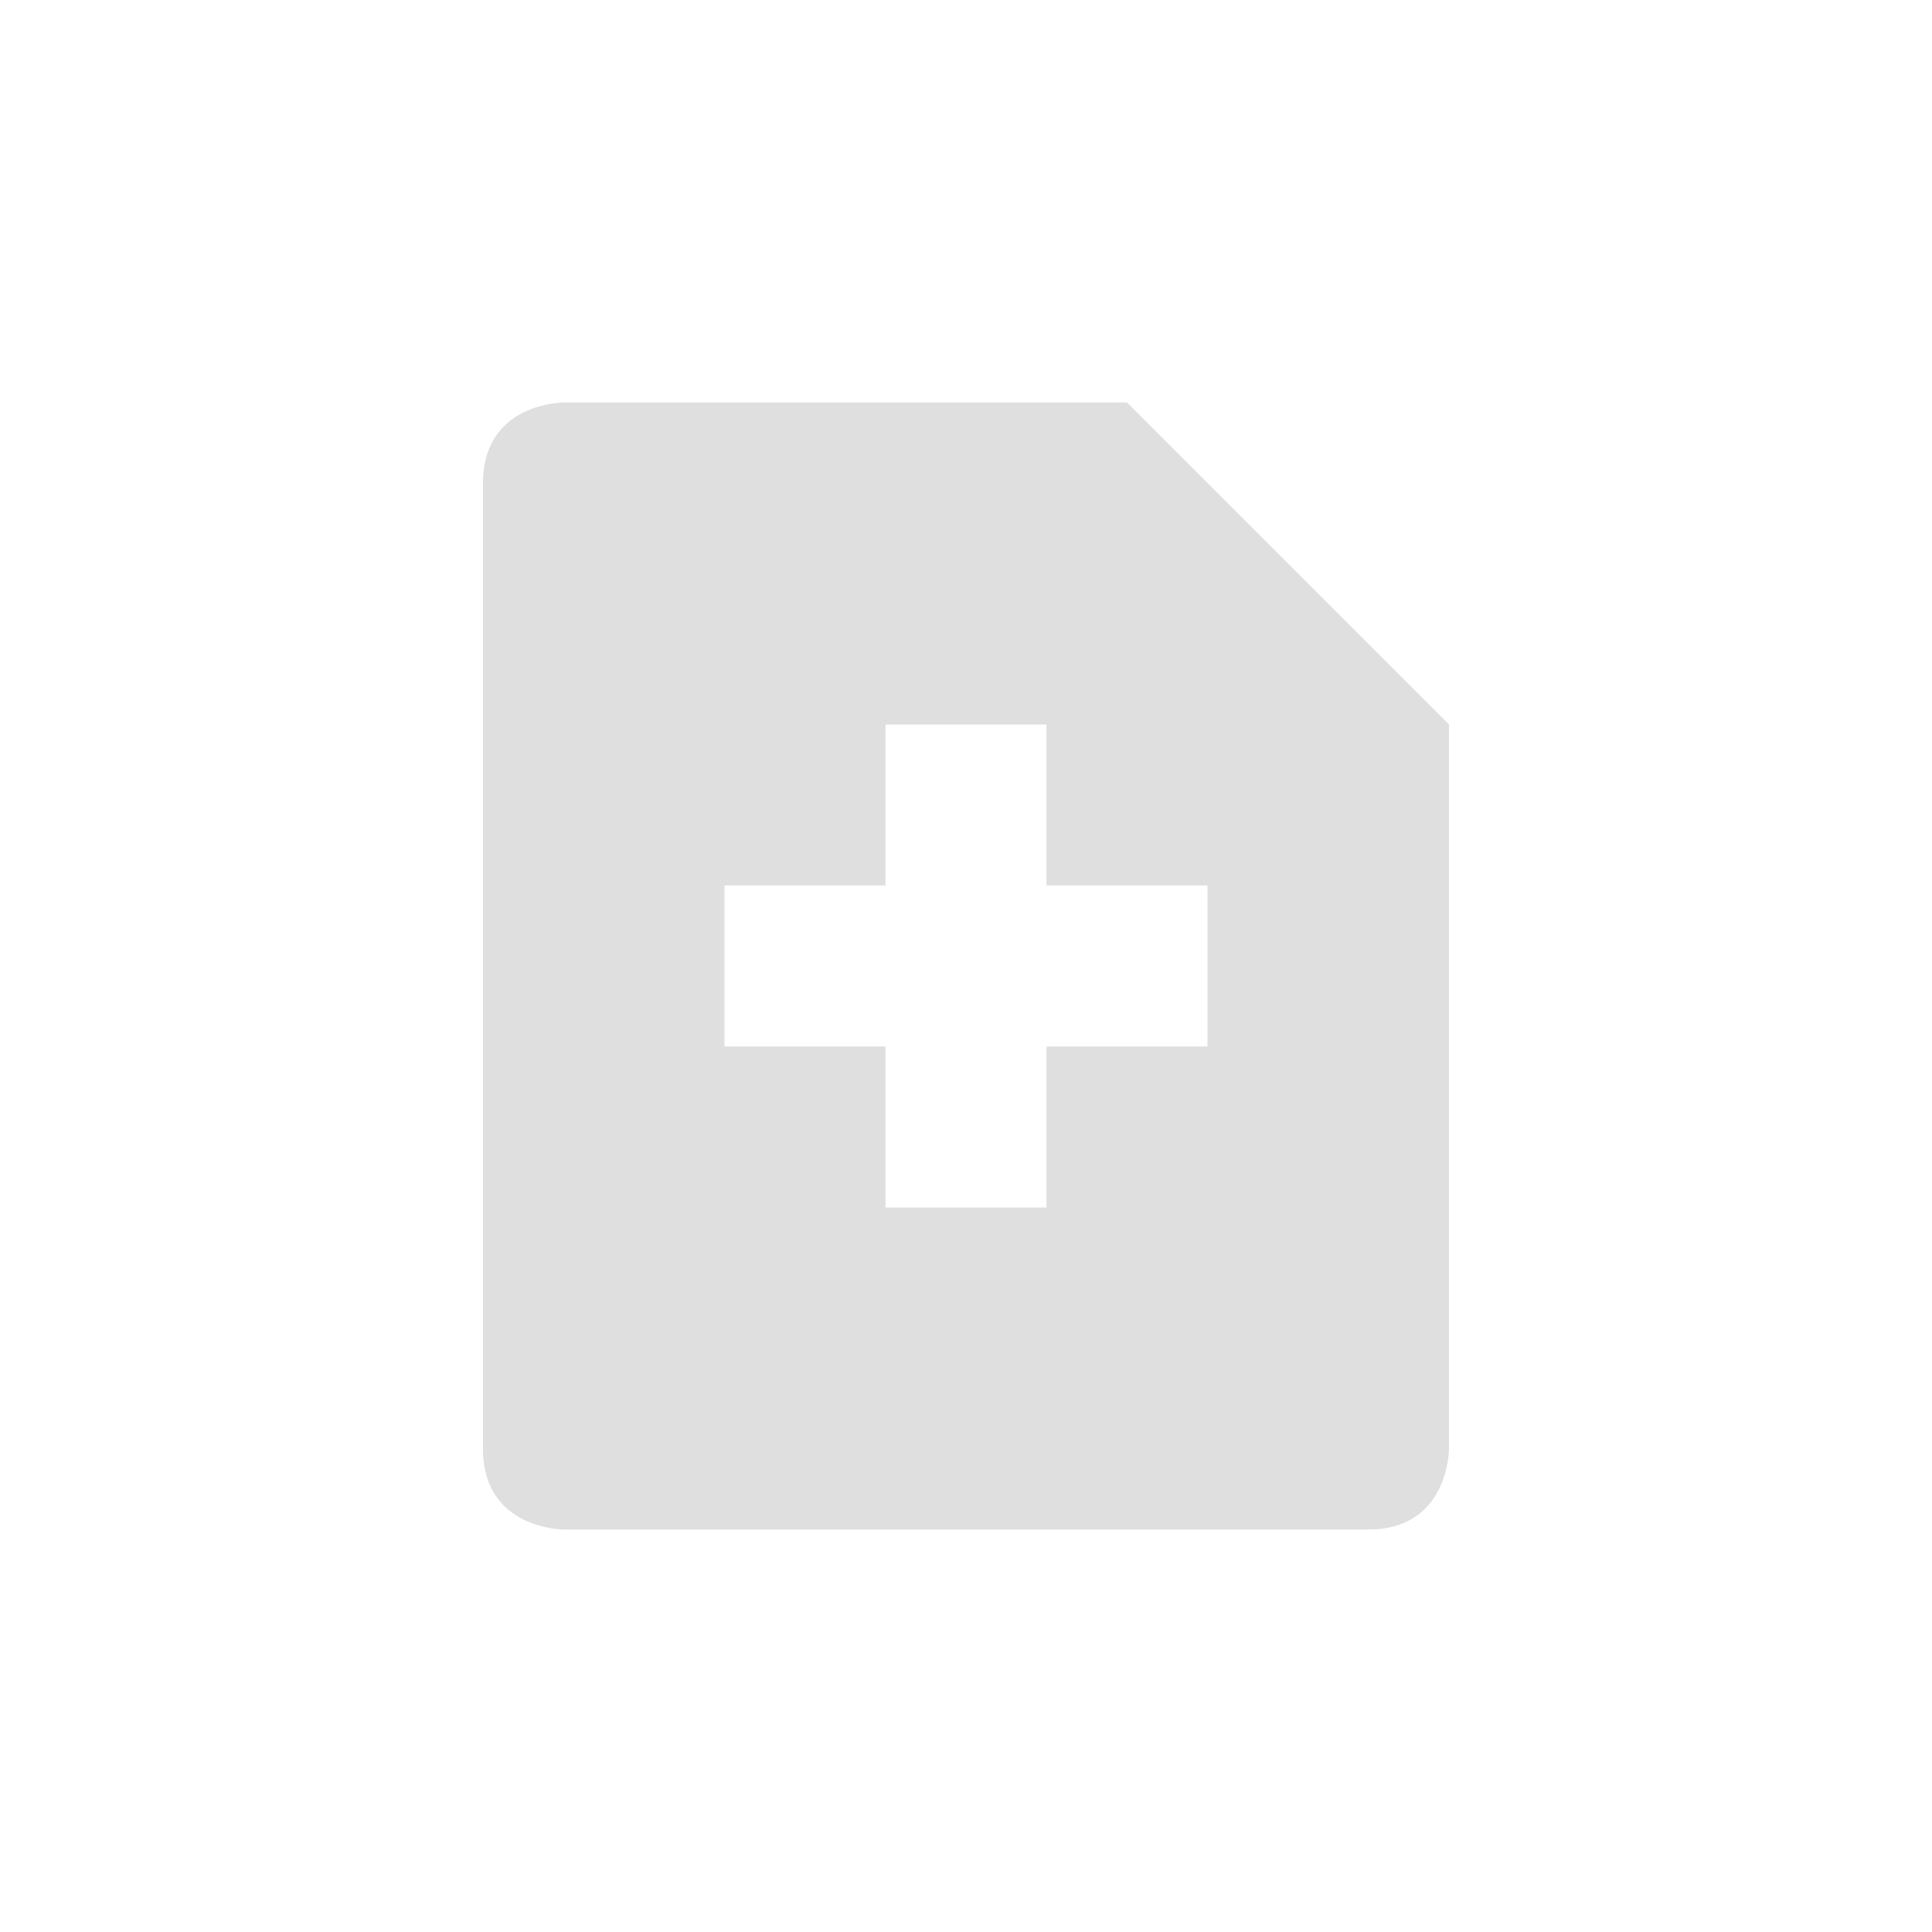
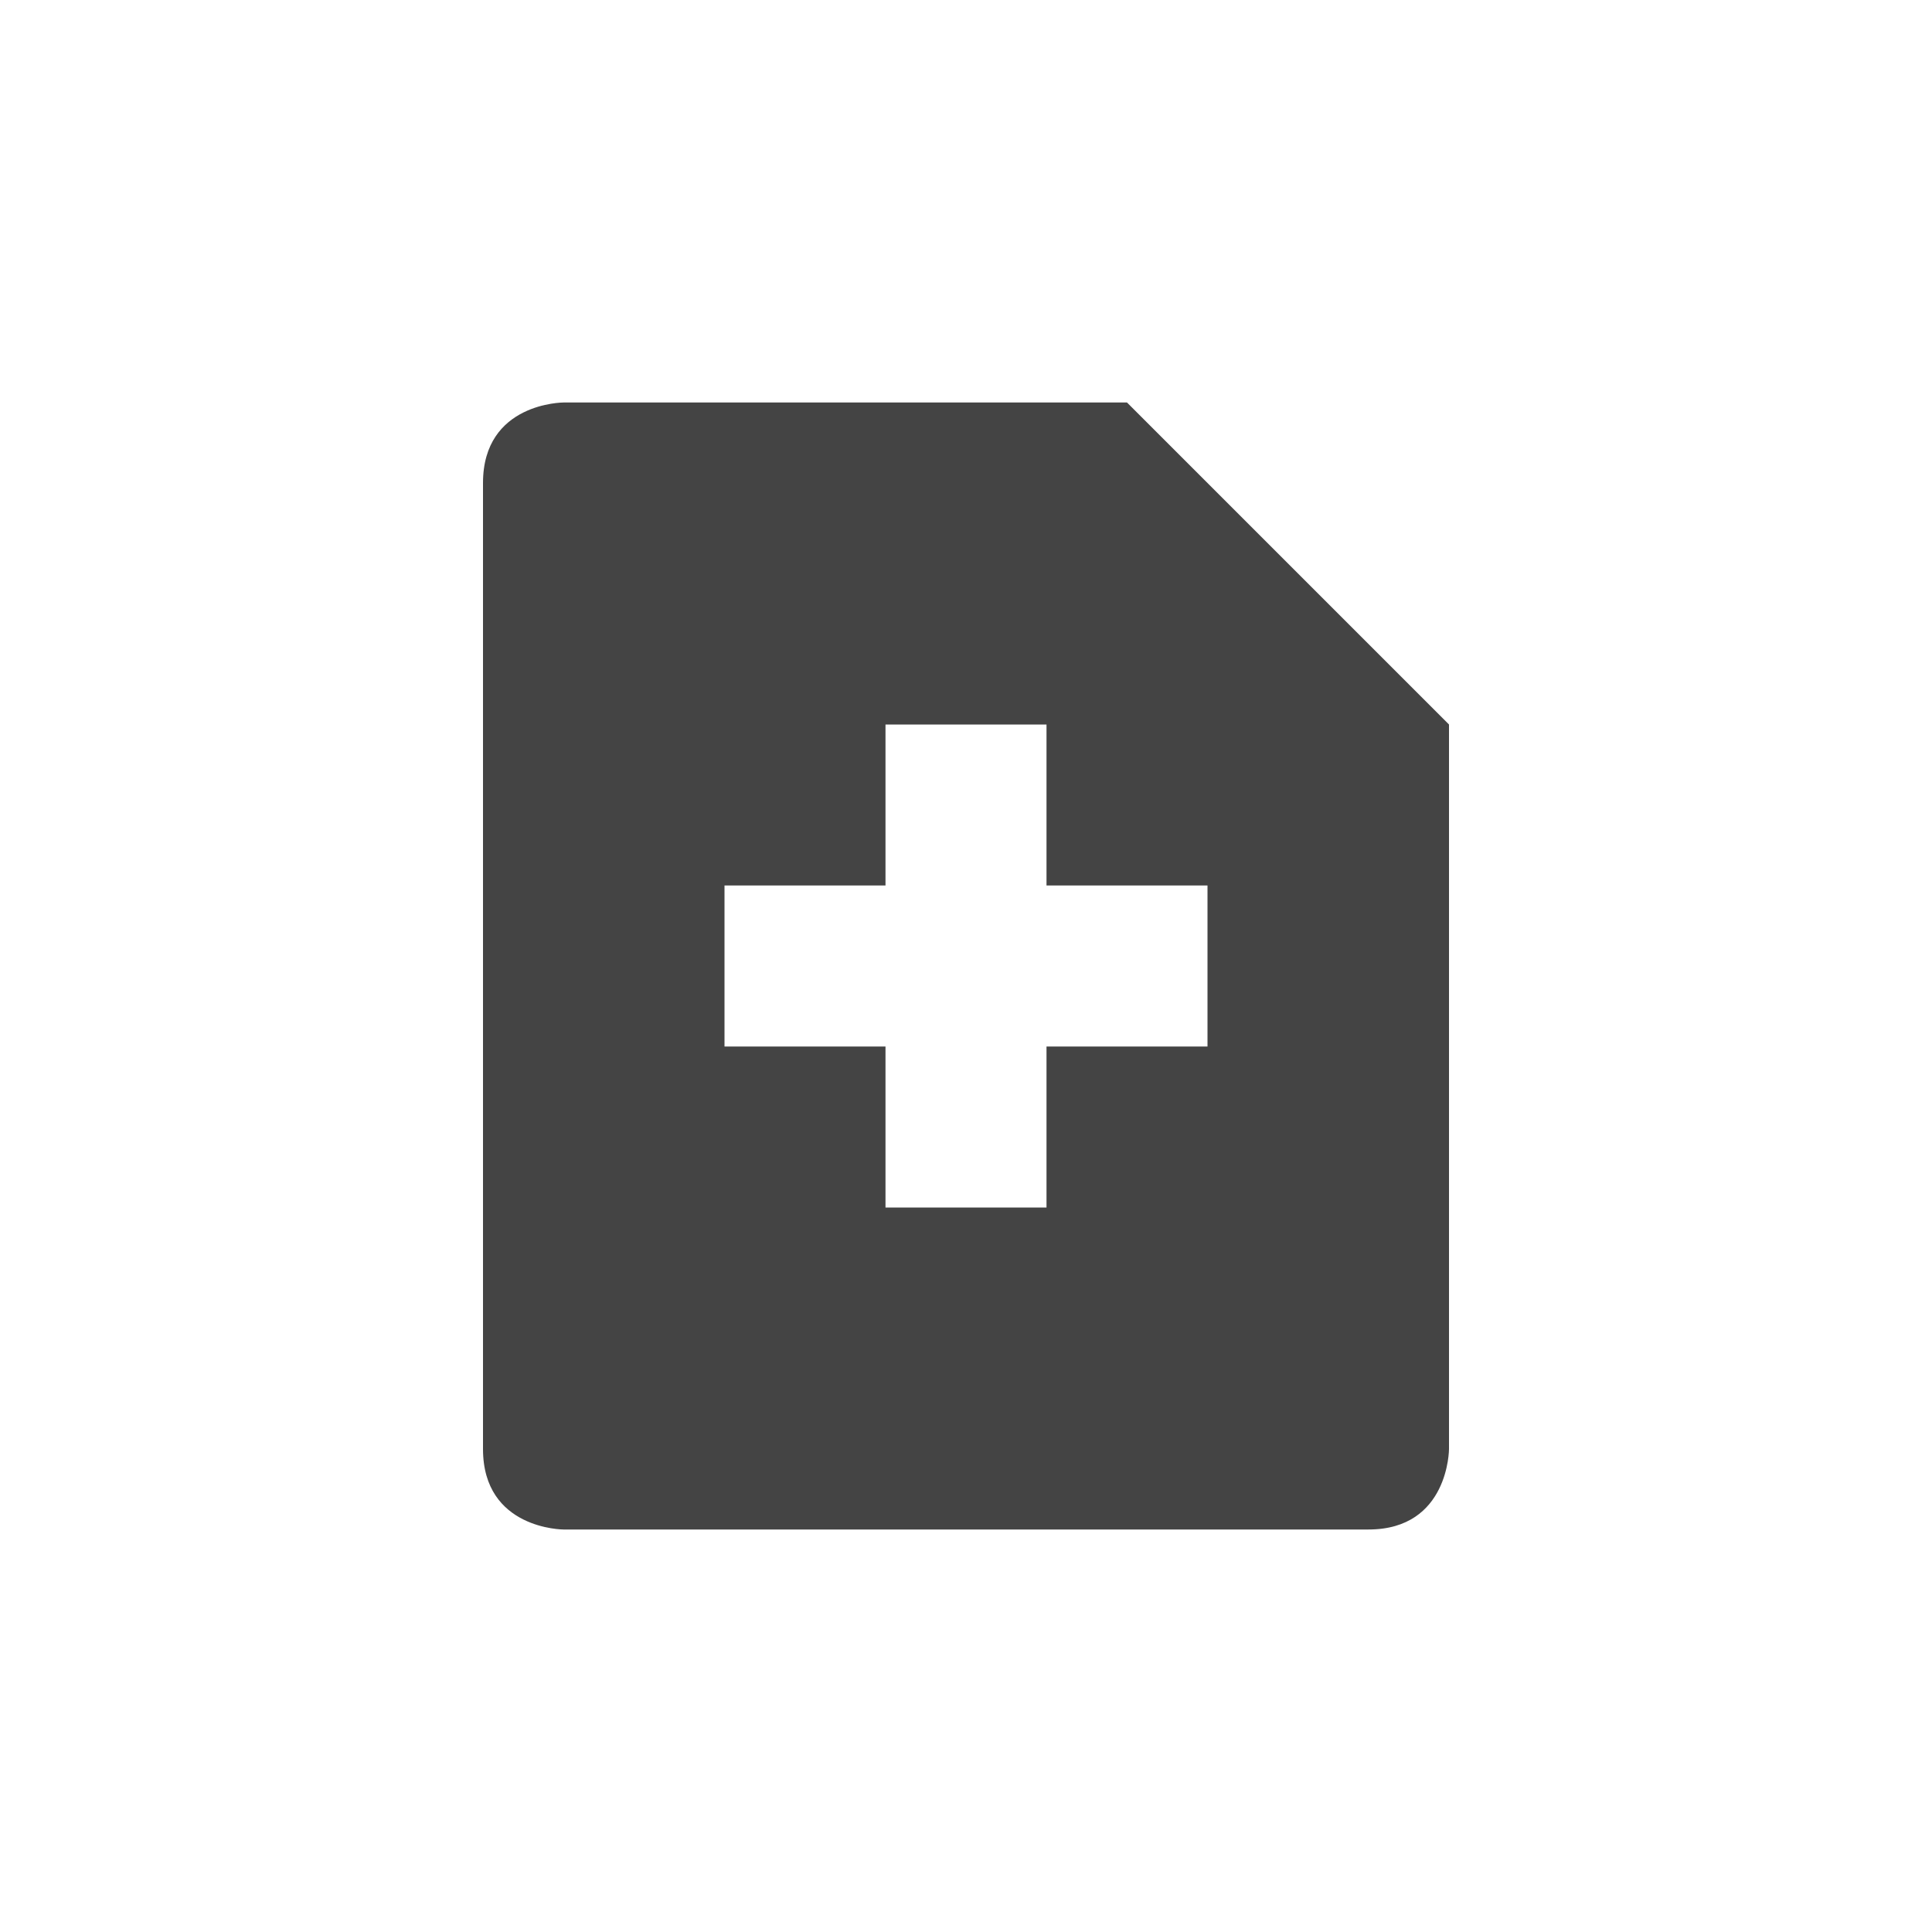
- <svg xmlns="http://www.w3.org/2000/svg" width="24" height="24" version="1.1">
-   <defs>
+ <svg xmlns="http://www.w3.org/2000/svg" width="24" height="24" version="1.1" id="svg1">
+   <defs id="defs1">
    <style id="current-color-scheme" type="text/css">
   .ColorScheme-Text { color:#dfdfdf; } .ColorScheme-Highlight { color:#4285f4; } .ColorScheme-NeutralText { color:#ff9800; } .ColorScheme-PositiveText { color:#4caf50; } .ColorScheme-NegativeText { color:#f44336; }
  </style>
  </defs>
-   <g transform="translate(4,4)">
-     <path style="fill:currentColor" class="ColorScheme-Text" d="M 3,1 C 3,1 2,1 2,2 V 14 C 2,15 3,15 3,15 H 13 C 14,15 14,14 14,14 V 5 L 10,1 Z M 7,5 H 9 V 7 H 11 V 9 H 9 V 11 H 7 V 9 H 5 V 7 H 7 Z" />
+   <g transform="translate(4,4)" id="g1" style="fill:#444444;fill-opacity:1">
+     <path style="fill:#444444;fill-opacity:1" class="ColorScheme-Text" d="M 3,1 C 3,1 2,1 2,2 V 14 C 2,15 3,15 3,15 H 13 C 14,15 14,14 14,14 V 5 L 10,1 Z M 7,5 H 9 V 7 H 11 V 9 H 9 V 11 H 7 V 9 H 5 V 7 H 7 Z" id="path1" />
  </g>
</svg>
